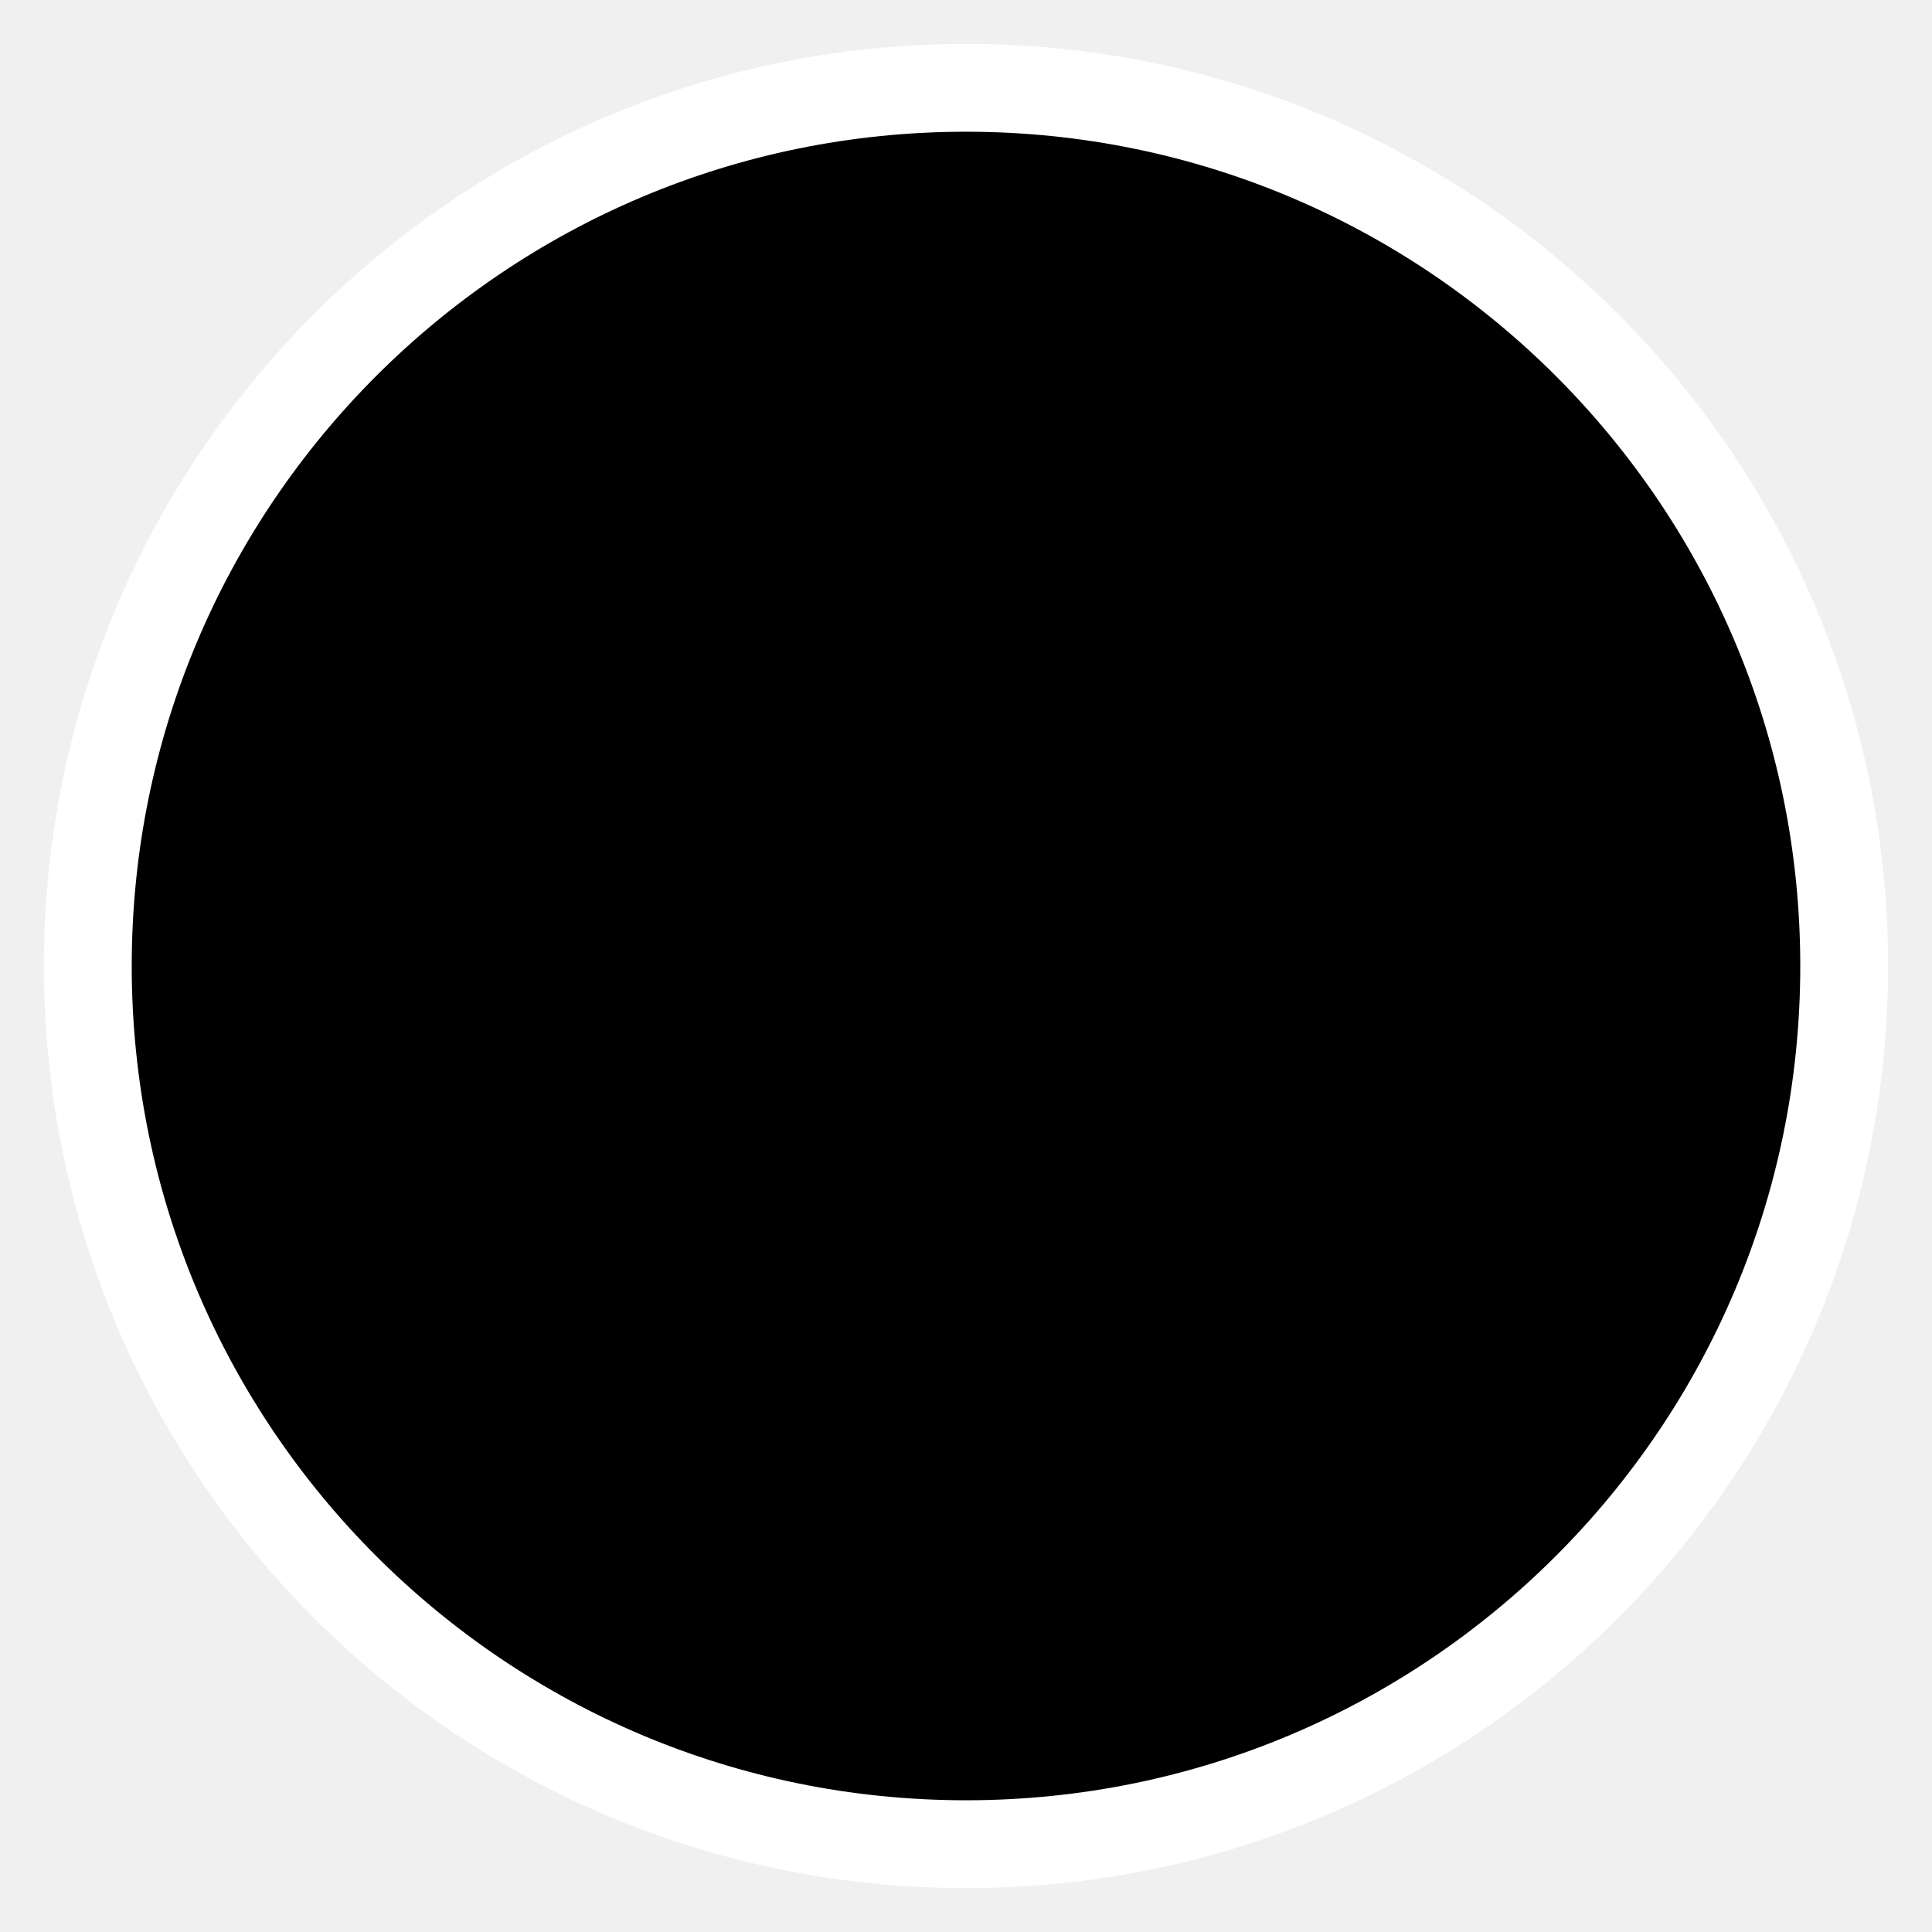
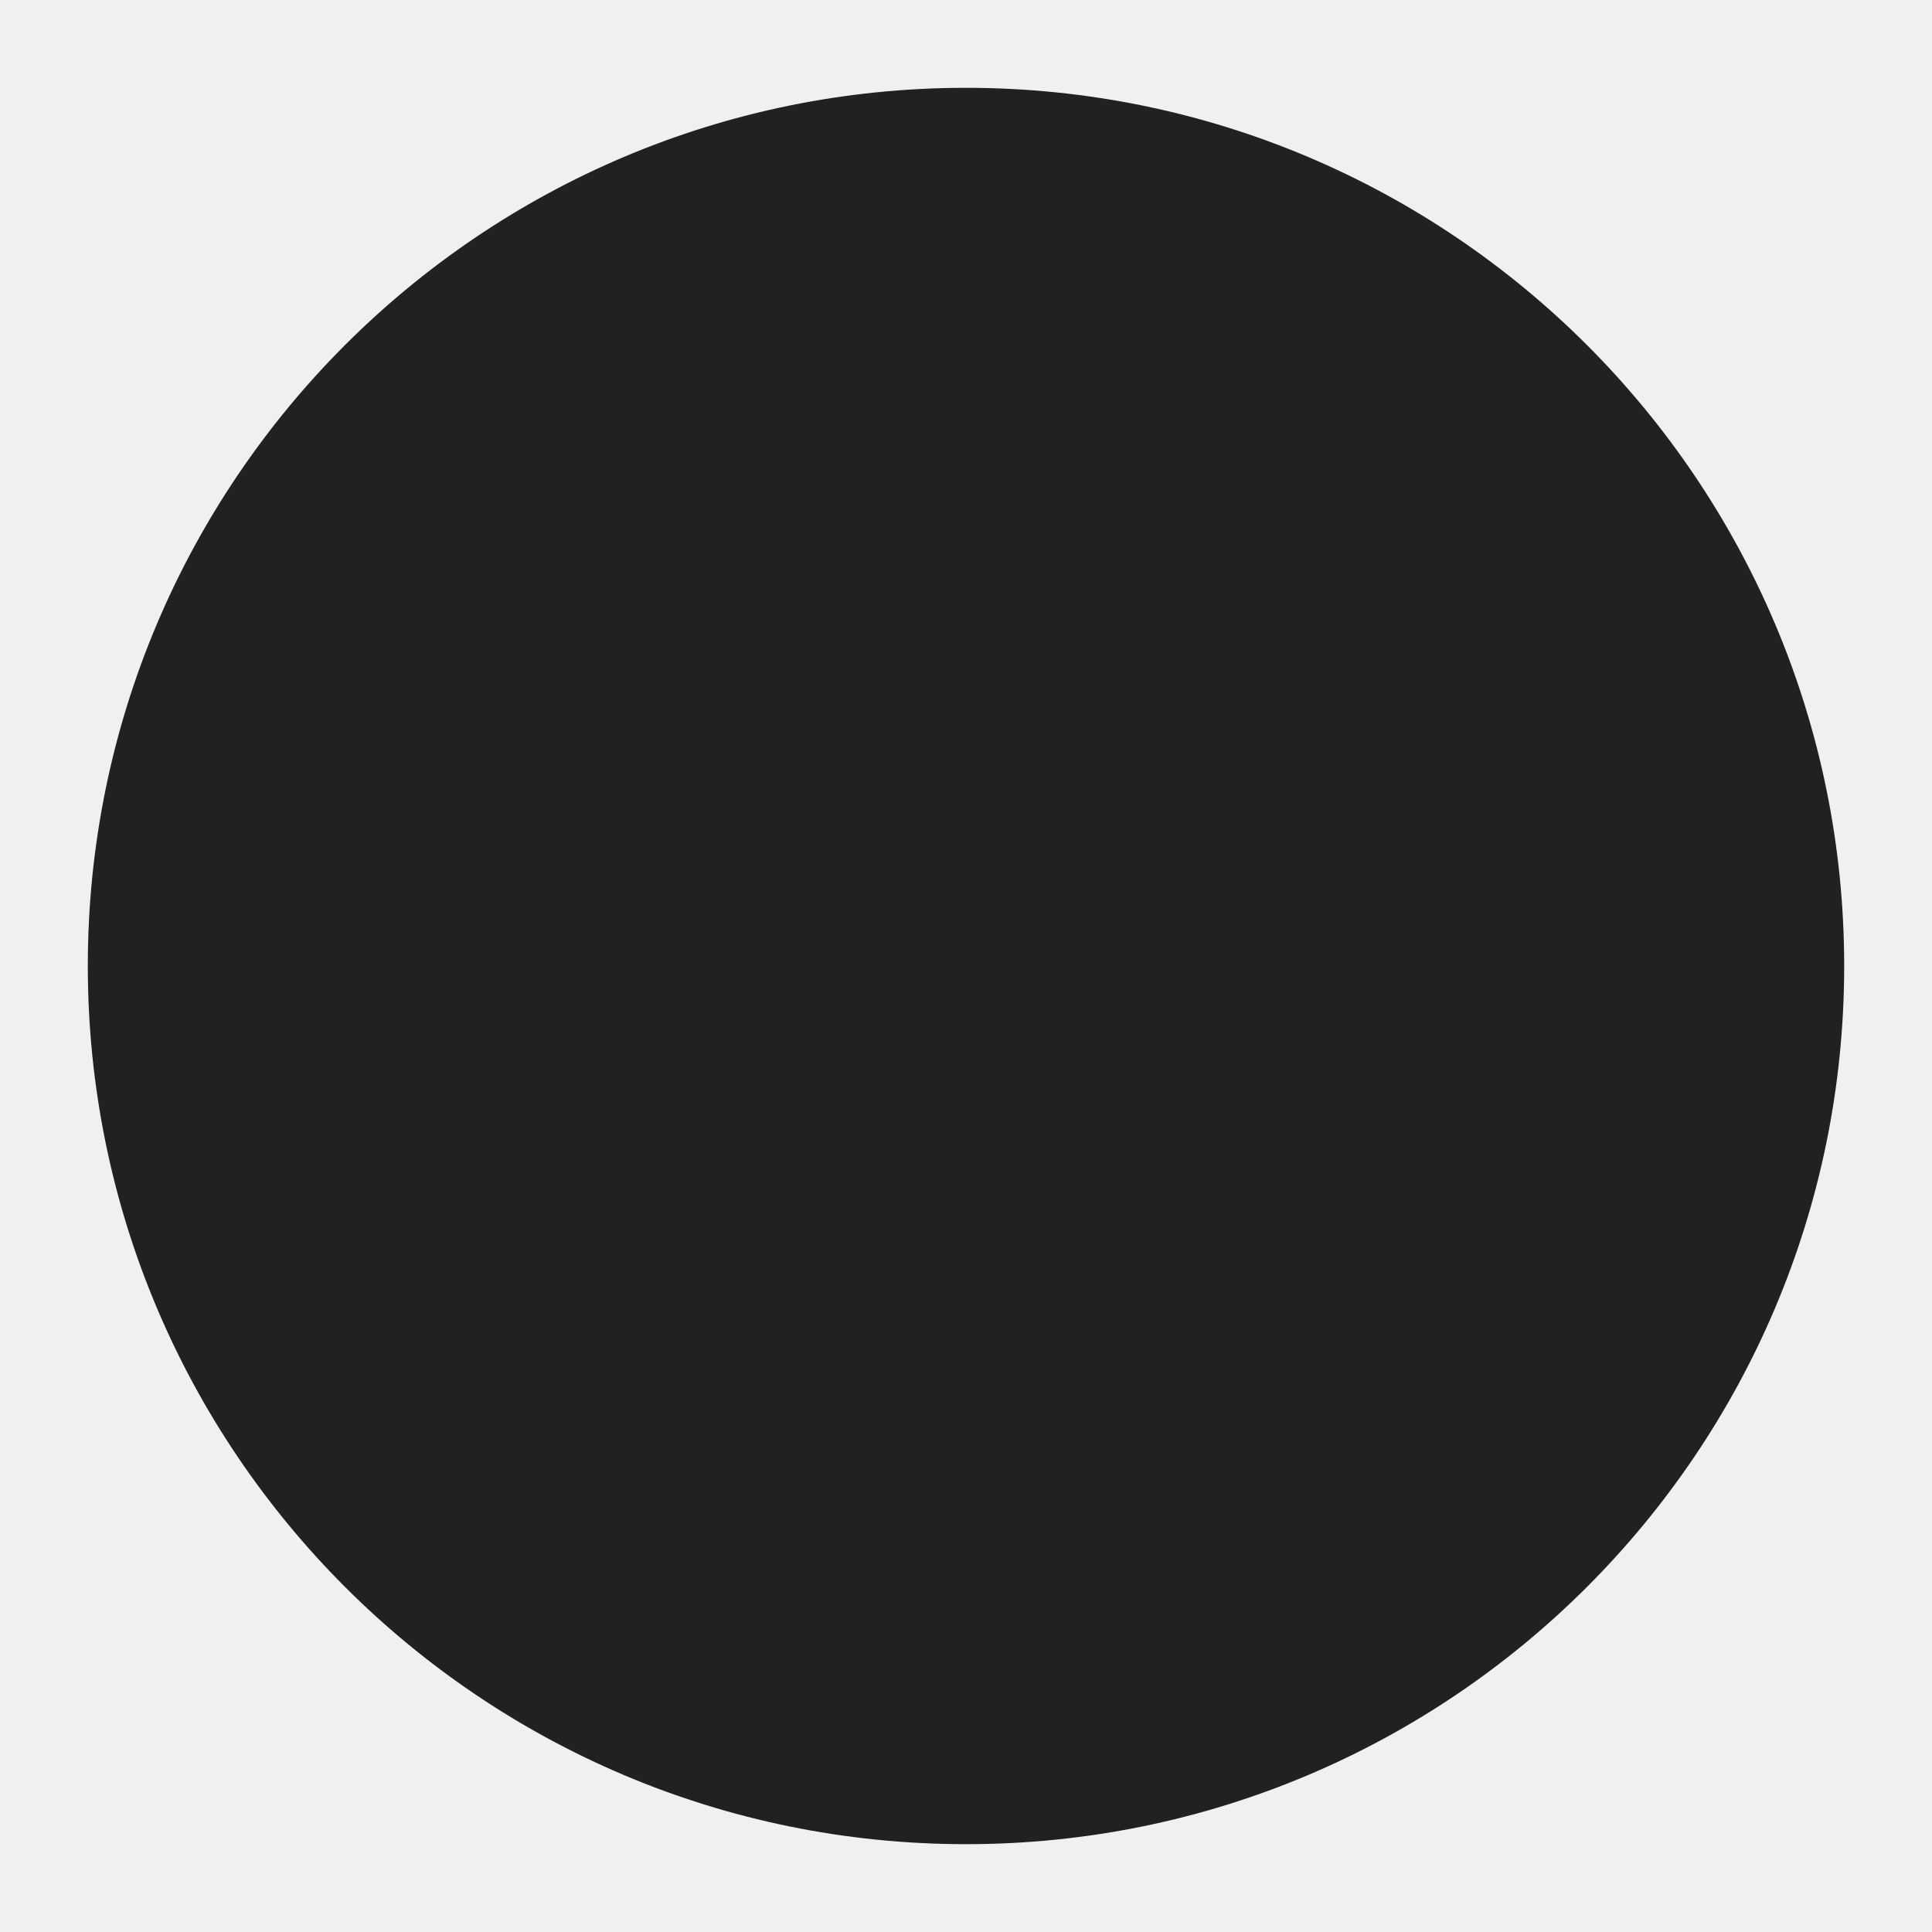
<svg xmlns="http://www.w3.org/2000/svg" width="44px" height="44px" viewBox="0 0 44 44" version="1.1">
  <defs />
  <g id="Desktop" transform="translate(-490, -468)">
    <g id="Group-2" transform="translate(23, 448)">
-       <circle id="task-default" cx="489" cy="42" r="20" fill="#000000" fill-rule="nonzero" stroke="#FFFFFF" stroke-width="2" />
+       <circle id="task-default" cx="489" cy="42" r="20" fill="#212121" fill-rule="nonzero" stroke="#FFFFFF" stroke-width="0" />
    </g>
  </g>
</svg>
